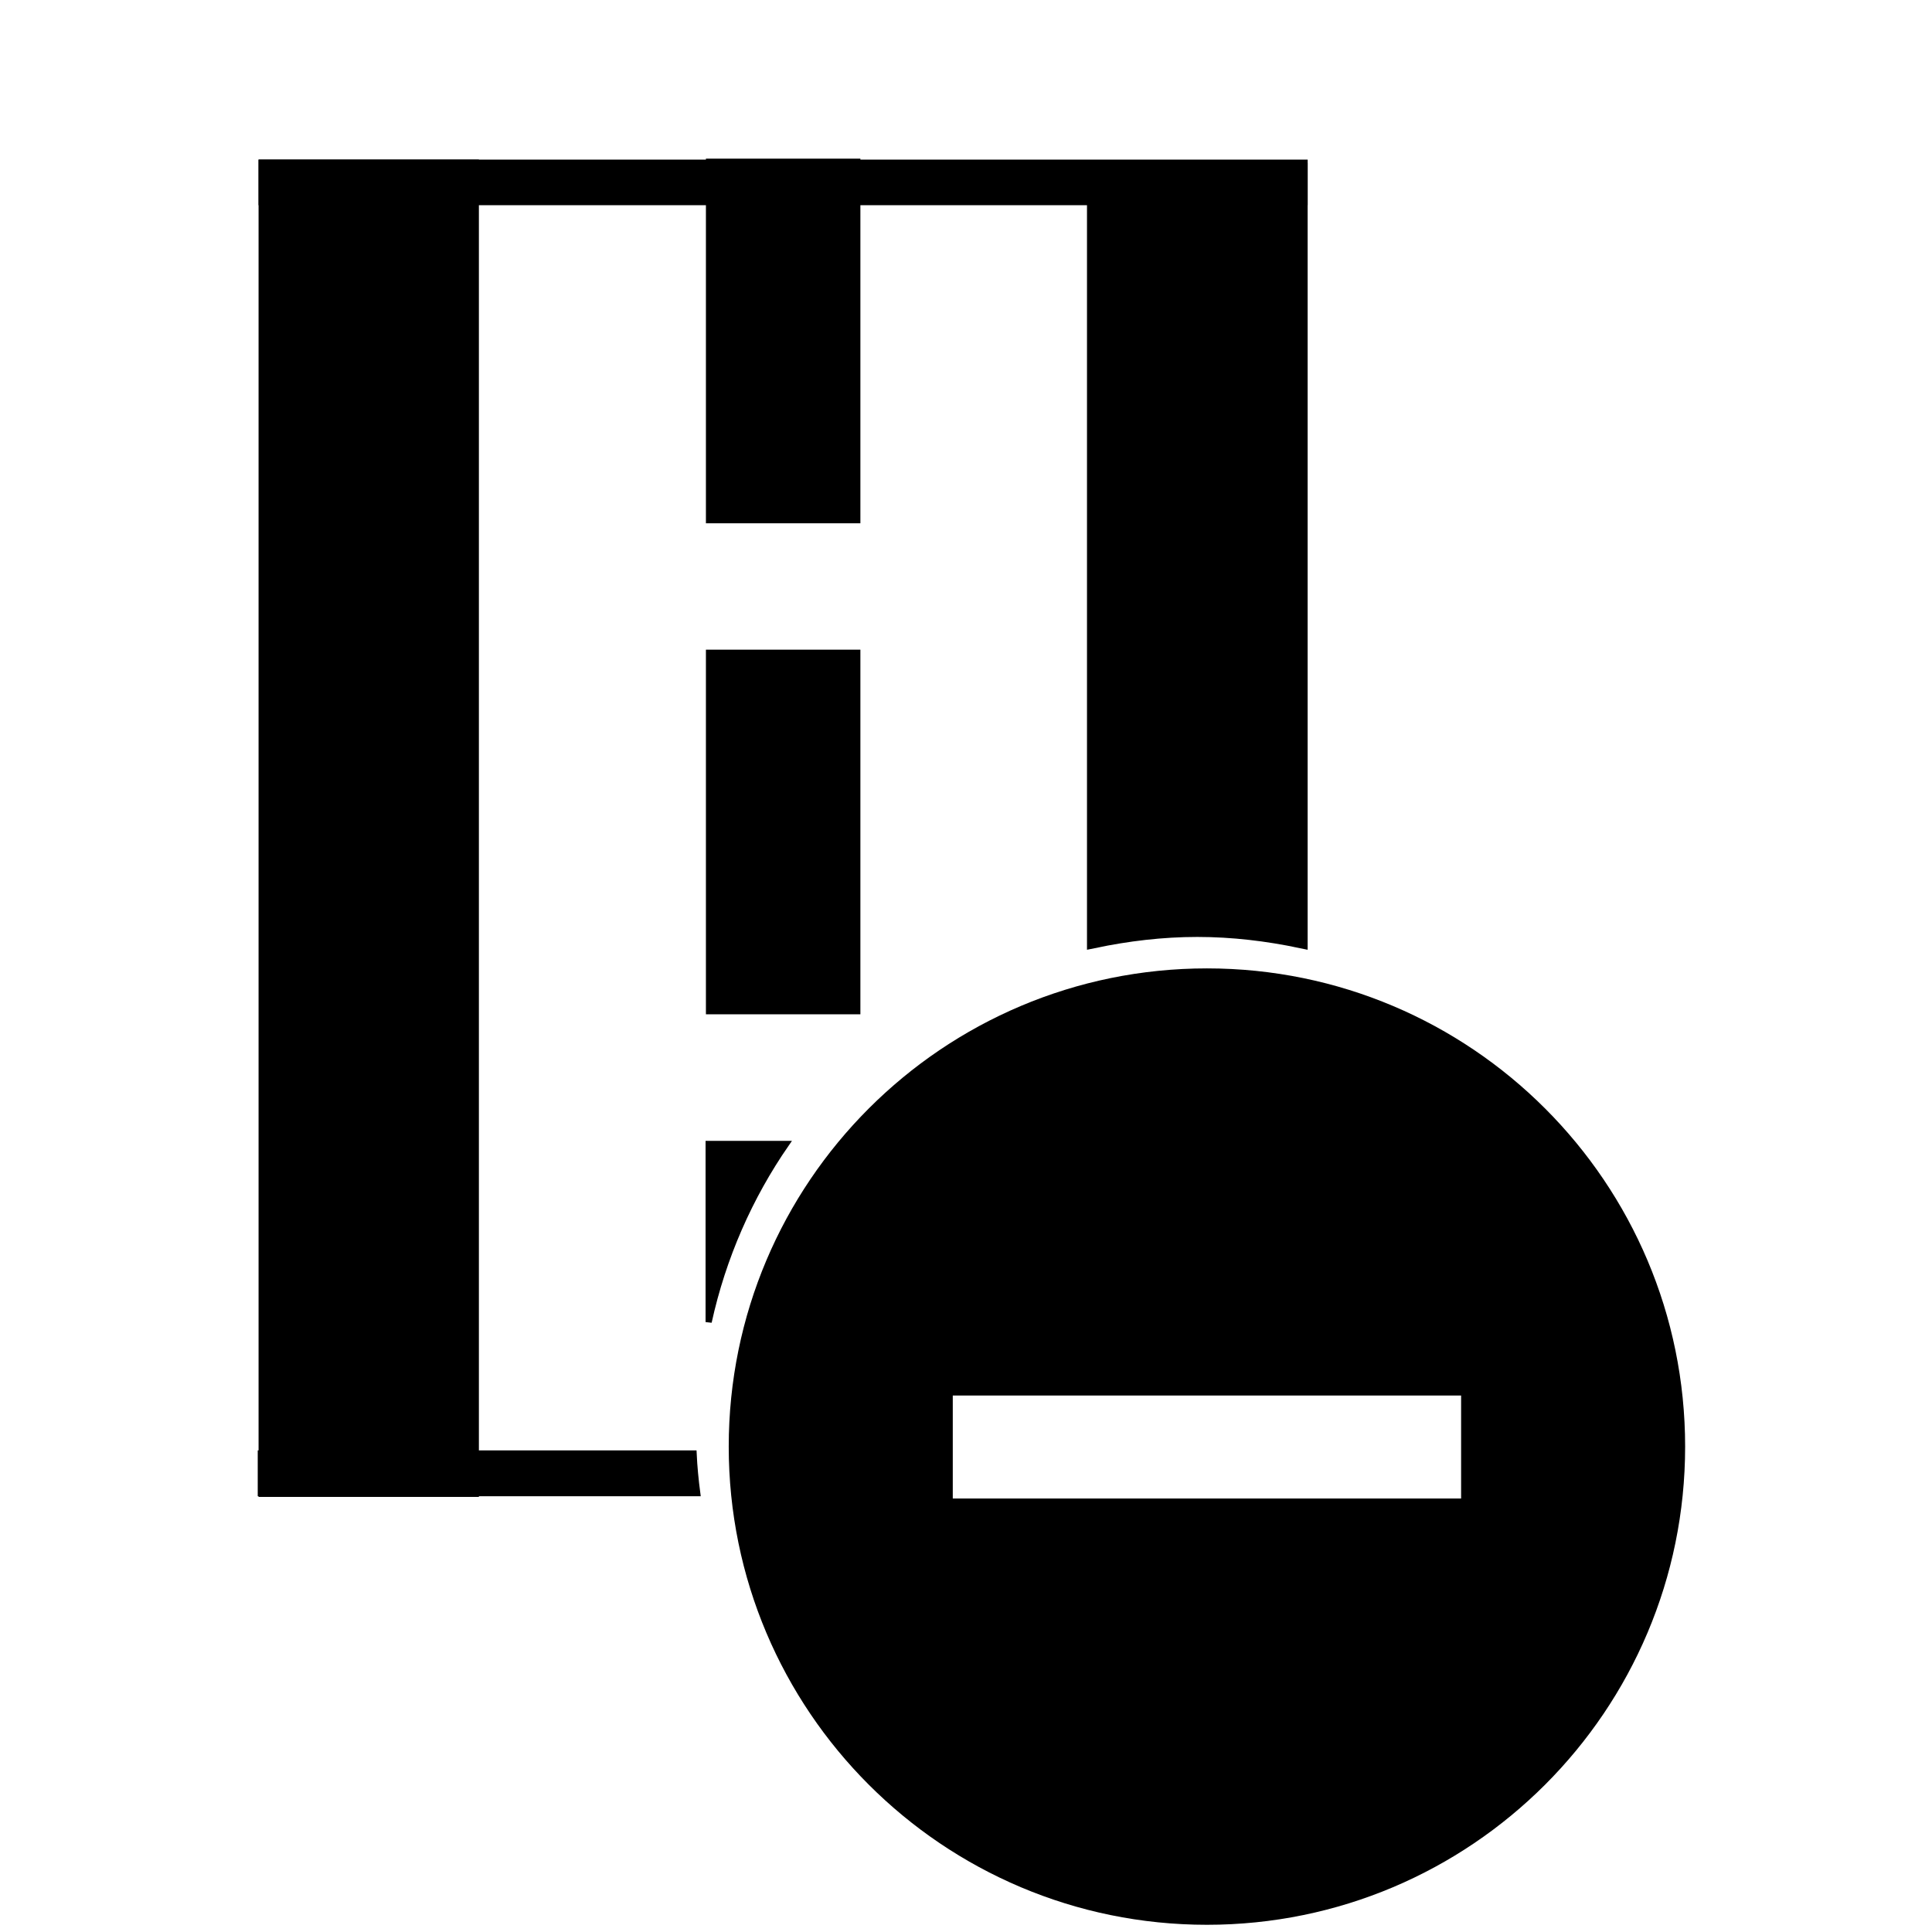
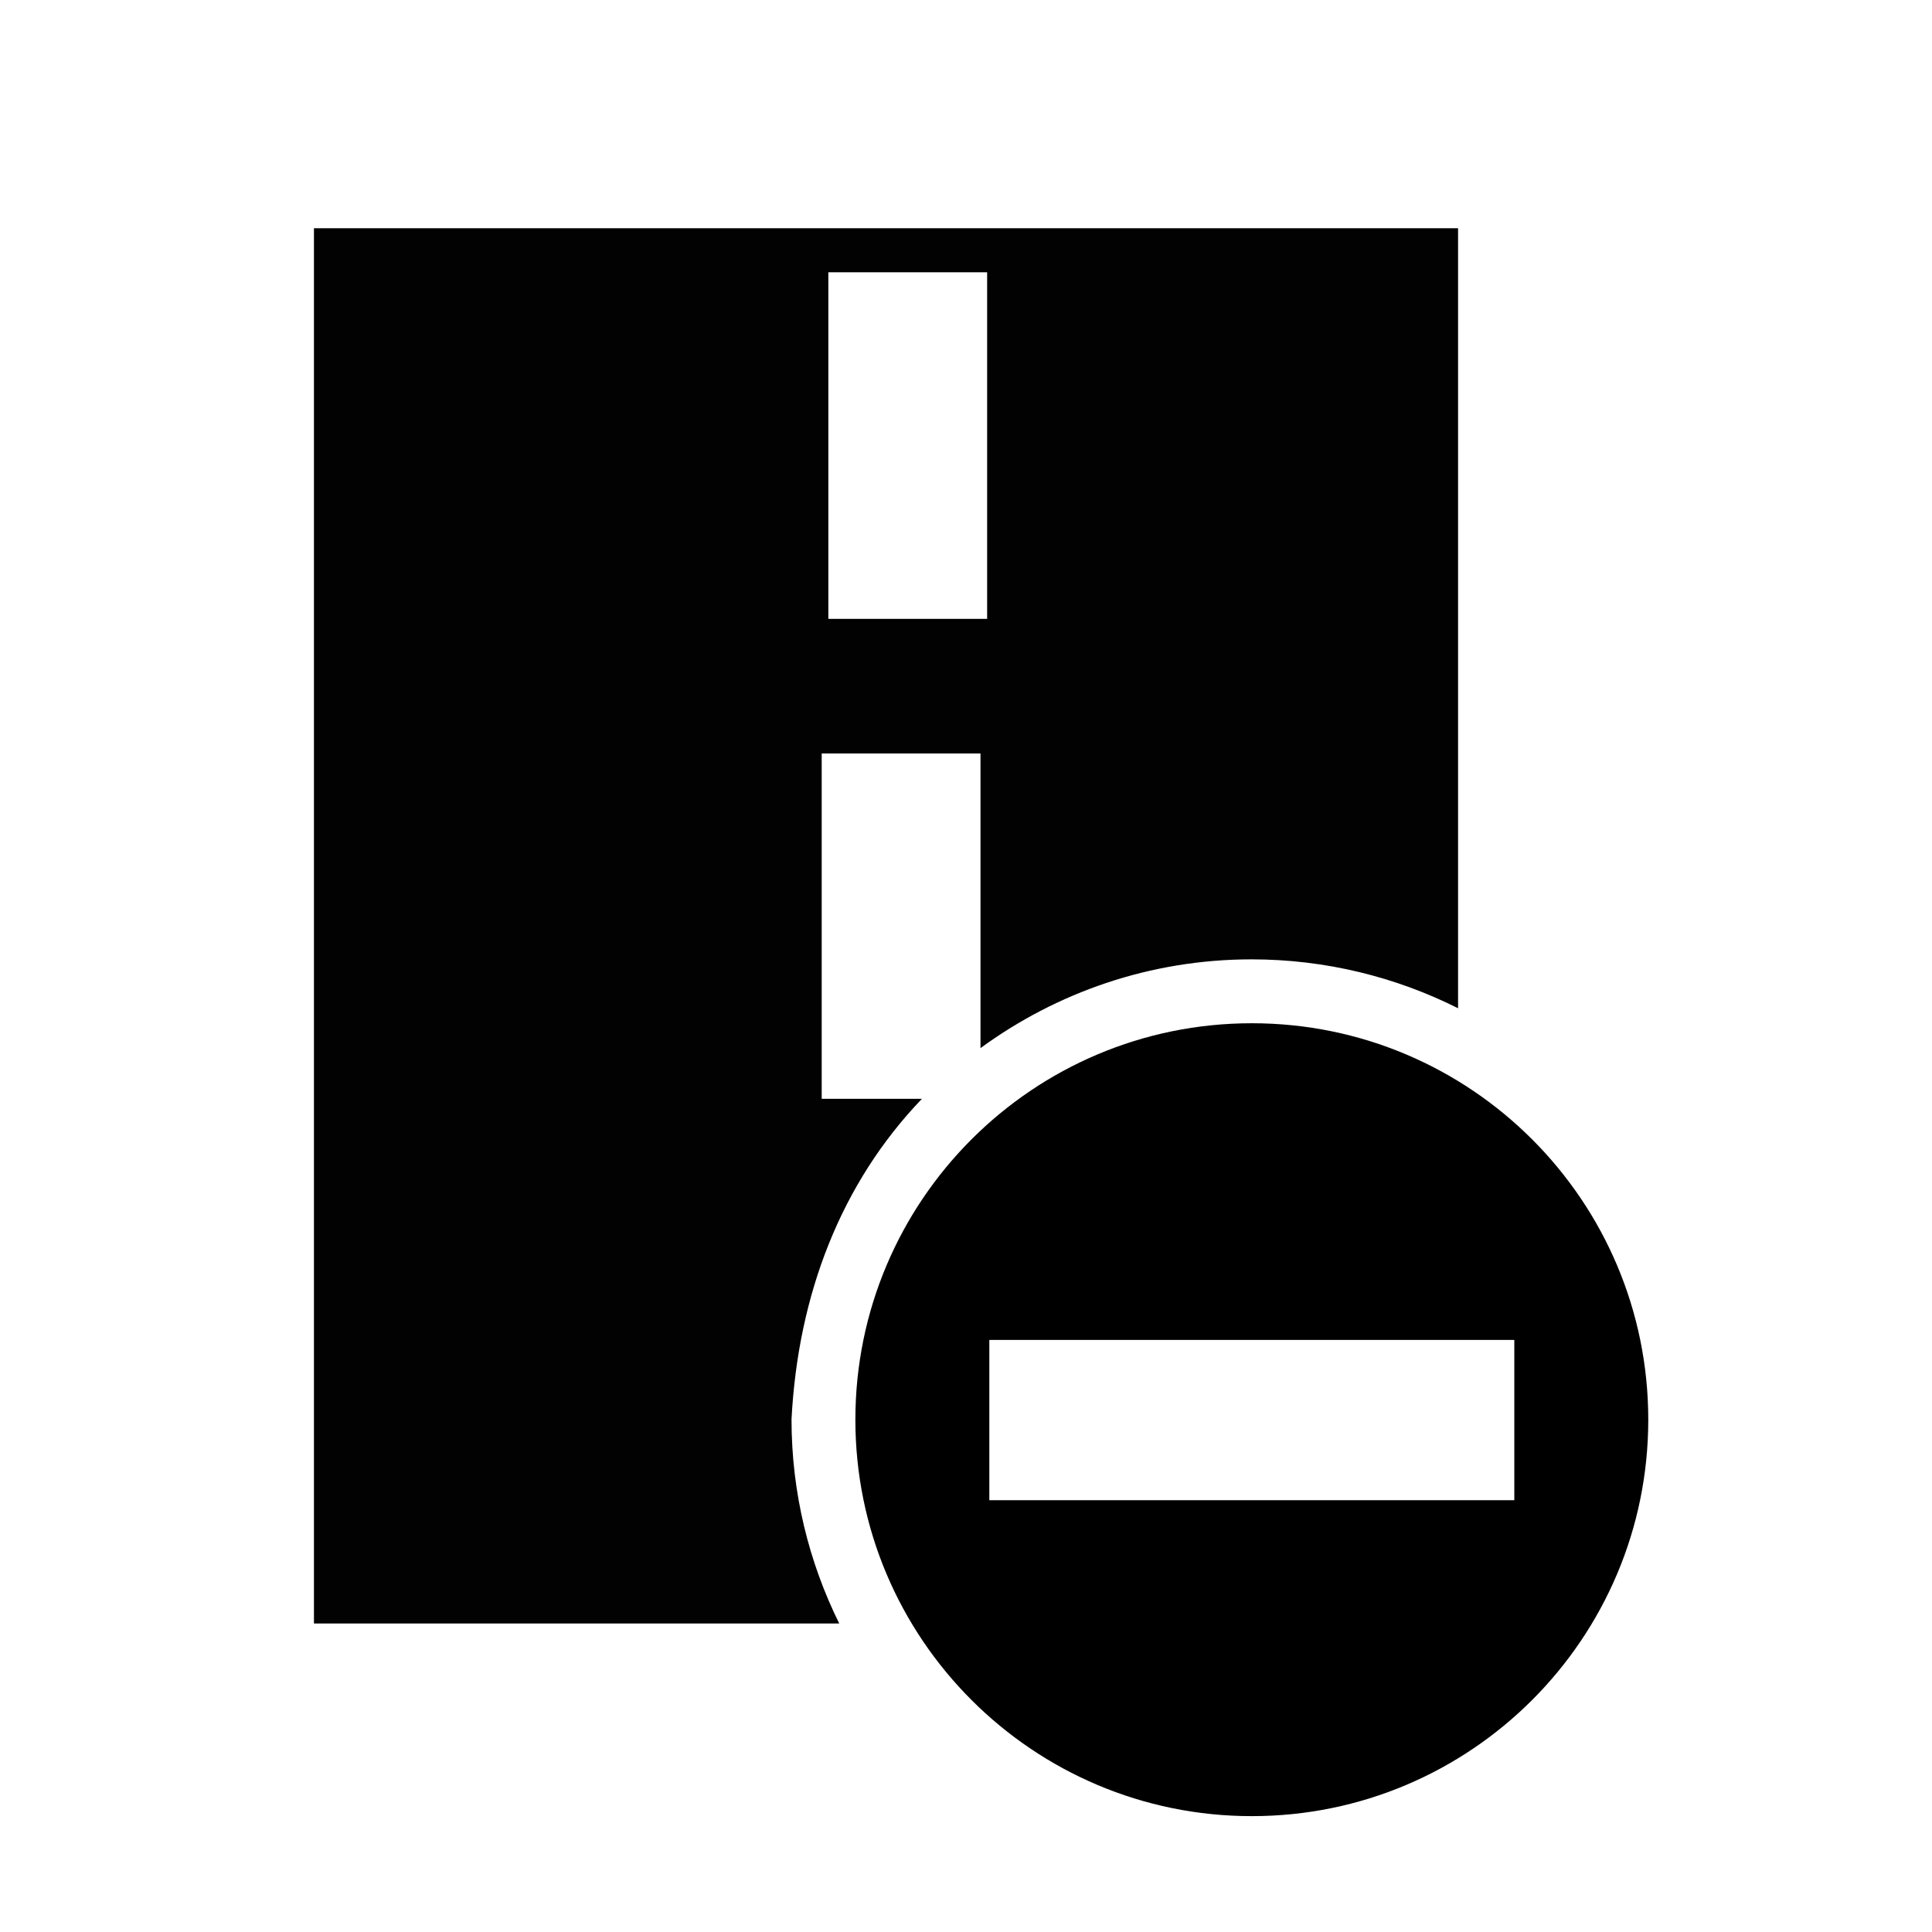
- <svg xmlns="http://www.w3.org/2000/svg" id="svg2" viewBox="0 0 100 100" version="1.1">
-   <g id="layer1" transform="translate(0 -952.36)">
-     <g id="g4214" stroke="#000" transform="matrix(1.3345 0 0 1.3345 -17.099 -336.21)">
-       <g id="g3093" transform="translate(27.33 41.625)">
-         <rect id="rect3147-1-7" height="51.324" width="7.999" y="930.42" x="-4.215" stroke-width=".546" />
-         <path id="rect3147-1-2-0" stroke-width=".548" d="m27.917 930.55v29.908c1.297-0.27 2.628-0.434 4.005-0.434 1.378 0 2.708 0.163 4.005 0.434v-29.908h-8.011z" />
-         <g id="g3075" transform="matrix(1.0681 0 0 1.0681 -30.628 -107)">
-           <path id="rect3147-1-2-1-2-1" d="m38.688 54.406v6.469c0.518-2.358 1.483-4.547 2.812-6.469h-2.812z" stroke-width=".223" transform="translate(2.1286 952.36)" />
-           <rect id="rect3147-1-2-1-2-7-2" height="13.015" width="5.383" y="988.93" x="40.831" stroke-width=".226" />
-           <rect id="rect3147-1-2-1-2-7-6-5" height="13.015" width="5.383" y="971.1" x="40.831" stroke-width=".226" />
-         </g>
-         <rect id="rect3147-1-2-1-2-7-6-4-5" transform="rotate(-90)" height="40.476" width="1.554" y="-4.381" x="-931.81" stroke-width=".214" />
-         <path id="rect3147-1-2-1-2-7-6-4-4-3" stroke-width=".217" d="m-4.412 980.32v1.562h16.95c-0.068-0.515-0.119-1.035-0.143-1.562h-16.807z" />
-       </g>
-       <path id="path3161" stroke-width="2.915" d="m59.625 1004.6c-9.438 0-17.09 7.653-17.09 17.09 0 9.438 7.653 17.09 17.09 17.09 9.438 0 17.09-7.653 17.09-17.09 0-9.438-7.653-17.09-17.09-17.09zm11.316 13.652v6.909h-22.631v-6.909z" />
-     </g>
-   </g>
+ <svg xmlns="http://www.w3.org/2000/svg" id="svg2" viewBox="0 0 100 100" version="1.1" width="100%" height="100%">
+   <defs id="defs3010" />
+   <path style="opacity:0.99;fill:#000000;fill-opacity:1;stroke:none" d="m 16.25,11.812 0,72.219 27.188,0 c -1.574,-3.181 -2.469,-6.773 -2.469,-10.562 0.334,-6.47 2.567,-12.236 6.75,-16.594 l -5.188,0 0,-17.875 8.219,0 0,15.25 c 3.937,-2.877 8.782,-4.594 14.031,-4.594 3.839,0 7.476,0.918 10.688,2.531 l 0,-40.375 z m 26.625,2.281 8.219,0 0,17.938 -8.219,0 z" id="rect3004-0" />
+   <path style="stroke-width:3.5" id="path3161" d="m 64.794,52.963 c -11.332,0 -20.52,9.189 -20.52,20.52 0,11.332 9.189,20.52 20.52,20.52 11.332,0 20.52,-9.189 20.52,-20.52 0,-11.332 -9.189,-20.52 -20.52,-20.52 z m 13.587,16.392 v 8.296 H 51.208 v -8.296 z" />
</svg>
